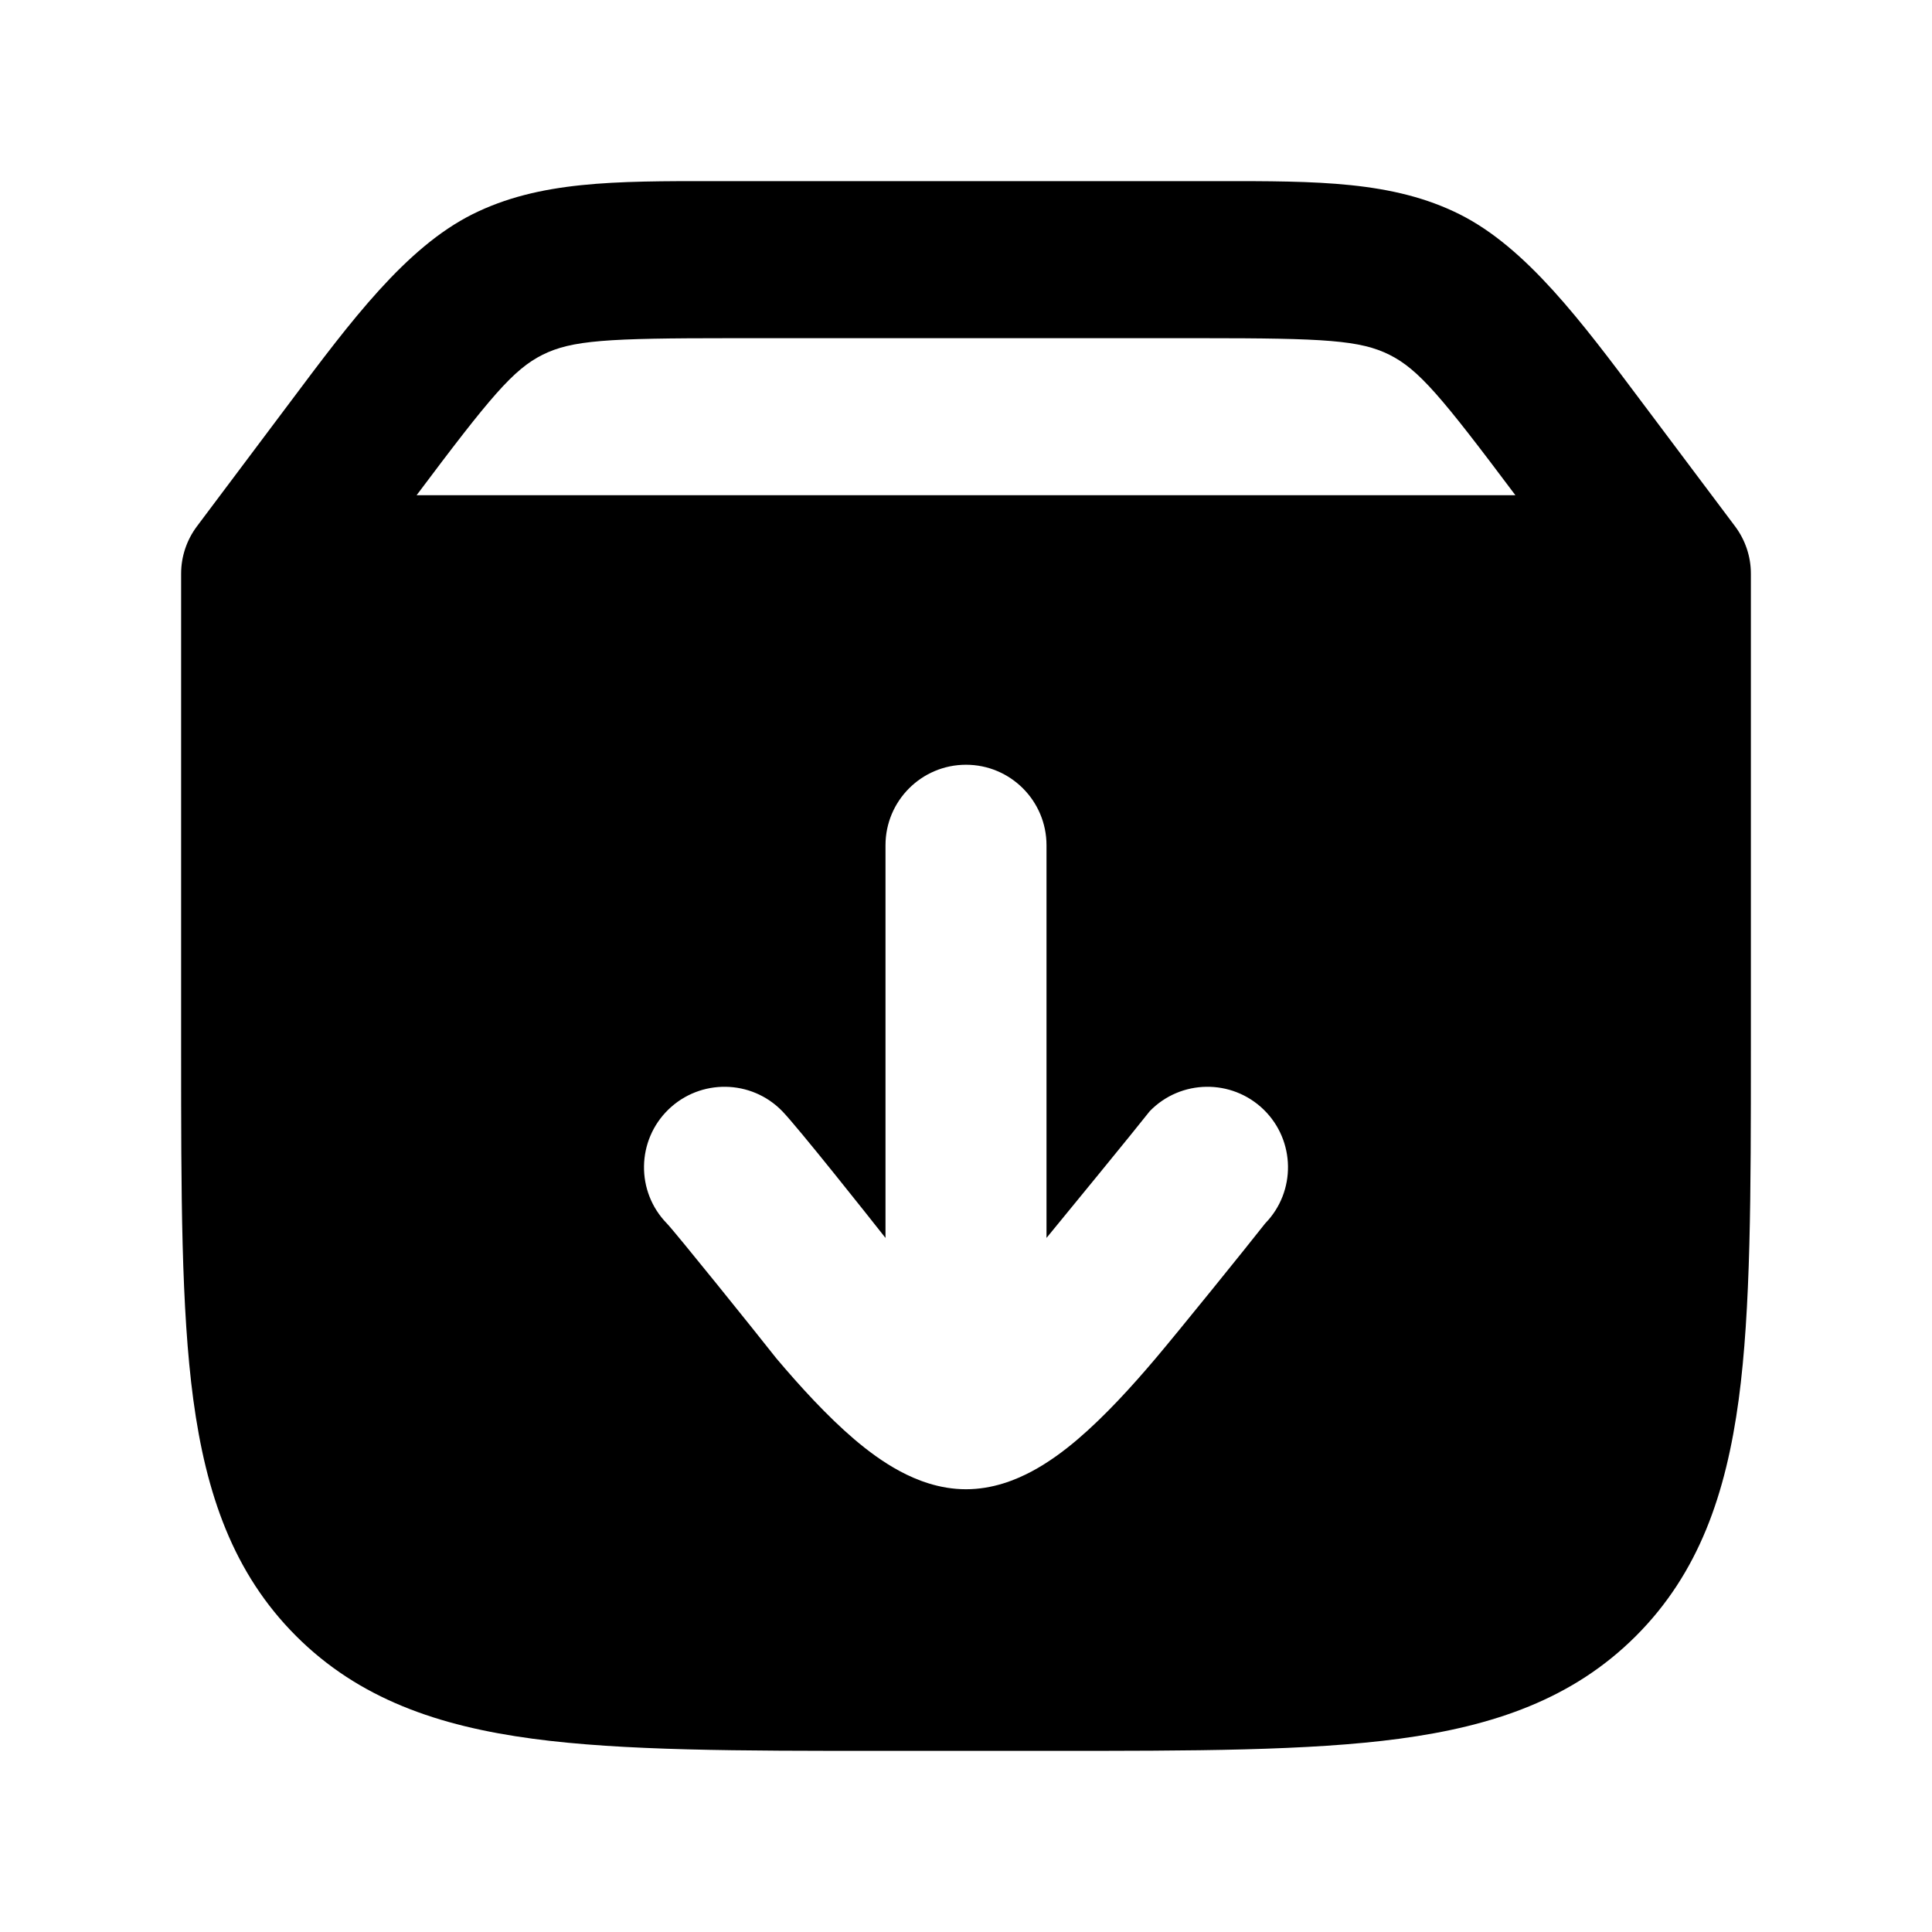
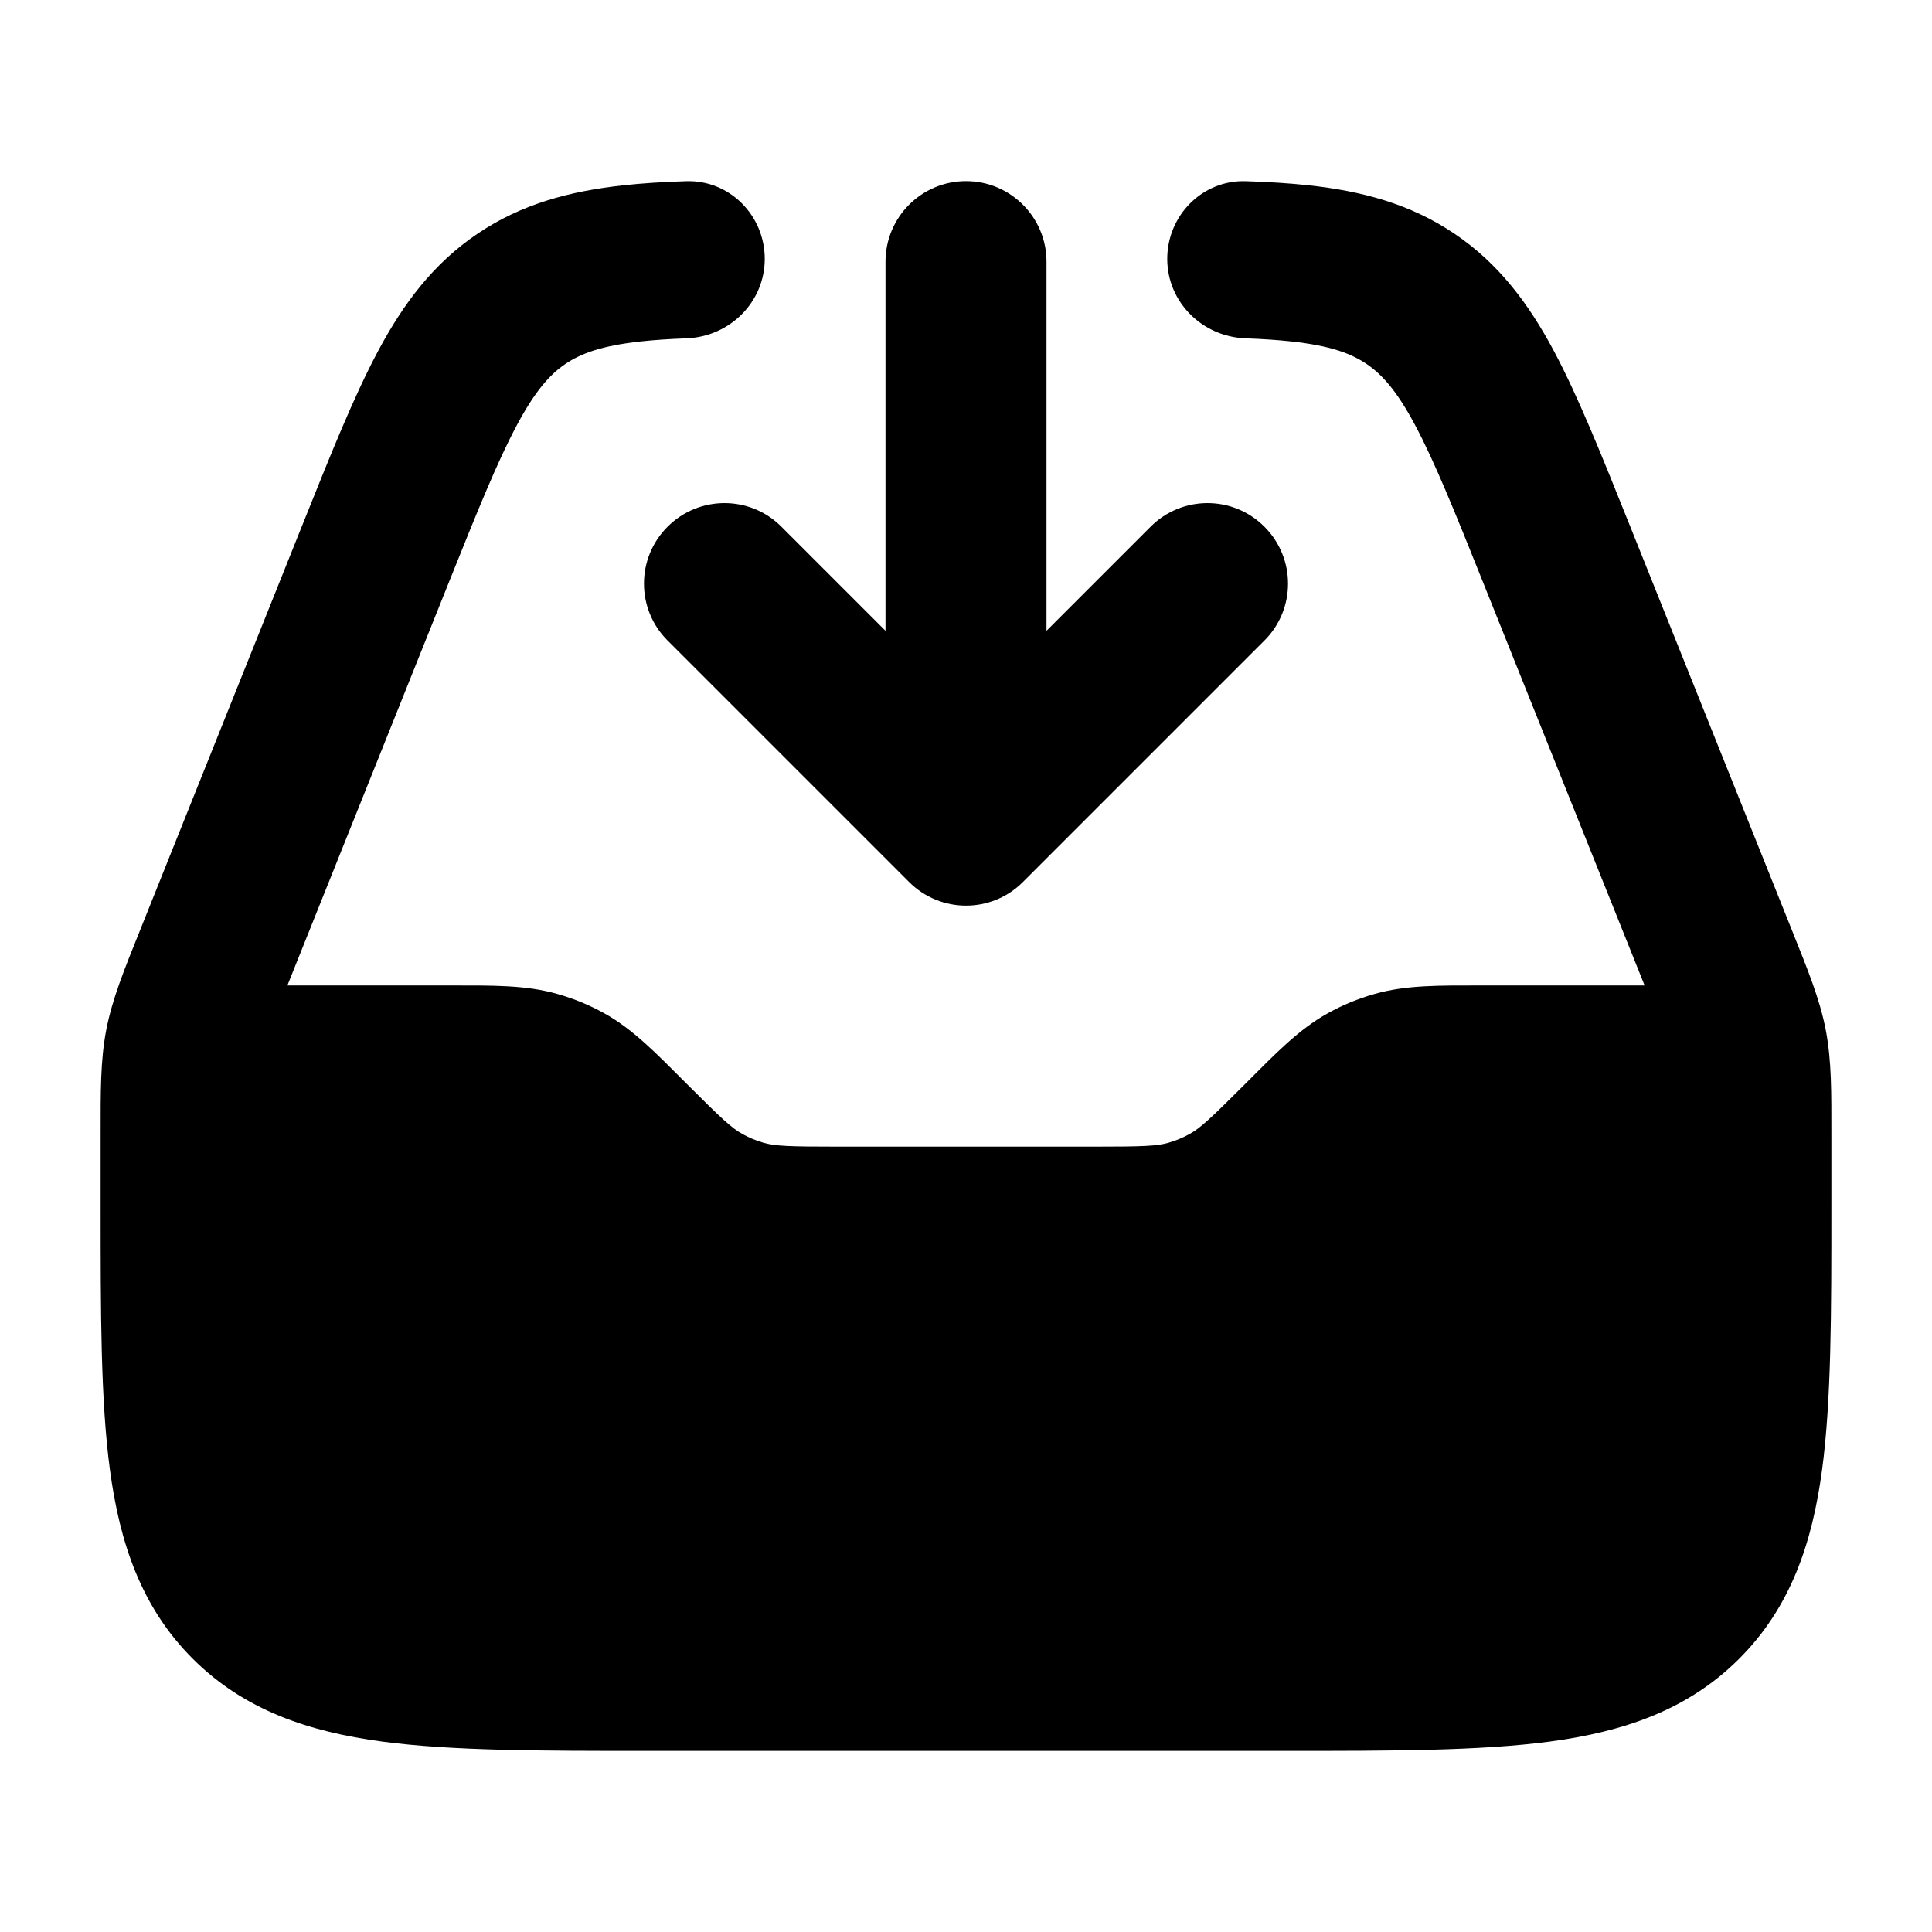
<svg xmlns="http://www.w3.org/2000/svg" width="24" height="24" viewBox="0 0 24 24" fill="none">
-   <path d="M15.125 2.25C16.363 2.249 17.304 2.248 18.132 2.662C18.959 3.076 19.643 3.99 20.385 4.981L21.555 6.54C21.681 6.709 21.75 6.914 21.75 7.125V13.047C21.75 14.825 21.75 16.258 21.599 17.385C21.441 18.555 21.105 19.54 20.322 20.323C19.54 21.105 18.555 21.442 17.385 21.599C16.258 21.75 14.824 21.75 13.046 21.75H10.954C9.177 21.75 7.743 21.75 6.616 21.599C5.446 21.442 4.46 21.105 3.678 20.323C2.895 19.54 2.559 18.555 2.401 17.385C2.25 16.258 2.25 14.825 2.25 13.047V7.125C2.25 6.914 2.319 6.709 2.445 6.54L3.615 4.981C4.357 3.99 5.041 3.076 5.868 2.662C6.696 2.248 7.637 2.249 8.875 2.25H15.125ZM12 9.5C11.448 9.5 11 9.948 11 10.5V15.378C10.77 15.086 9.91 14.002 9.717 13.803C9.332 13.407 8.699 13.399 8.303 13.783C7.907 14.168 7.898 14.802 8.283 15.197C8.387 15.304 9.387 16.547 9.644 16.874C9.94 17.224 10.275 17.591 10.611 17.878C10.78 18.022 10.973 18.166 11.183 18.278C11.384 18.385 11.667 18.5 12 18.5C12.333 18.5 12.616 18.385 12.817 18.278C13.027 18.166 13.22 18.022 13.389 17.878C13.725 17.591 14.06 17.224 14.356 16.874C14.633 16.547 15.489 15.488 15.717 15.197C16.102 14.802 16.093 14.168 15.697 13.783C15.301 13.399 14.668 13.407 14.283 13.803C14.104 14.032 13.193 15.143 13 15.378V10.5C13 9.948 12.552 9.5 12 9.5ZM9.075 4.201C7.542 4.201 7.104 4.226 6.74 4.407C6.377 4.589 6.095 4.925 5.175 6.152H18.825C17.905 4.925 17.623 4.589 17.26 4.407C16.896 4.226 16.458 4.201 14.925 4.201H9.075Z" fill="currentColor" />
+   <path d="M11 3.25C11 2.698 11.448 2.25 12 2.25C12.552 2.25 13 2.698 13 3.25V7.836L14.293 6.543C14.684 6.152 15.317 6.152 15.707 6.543C16.098 6.933 16.098 7.567 15.707 7.957L12.707 10.957C12.317 11.348 11.684 11.348 11.293 10.957L8.293 7.957C7.902 7.567 7.902 6.933 8.293 6.543C8.684 6.152 9.317 6.152 9.707 6.543L11 7.836V3.25Z" fill="currentColor" />
+   <path d="M14.5 3.216C14.5 2.675 14.939 2.232 15.478 2.251C15.758 2.26 16.018 2.276 16.257 2.302C16.919 2.374 17.518 2.532 18.069 2.904C18.62 3.276 18.99 3.774 19.304 4.362C19.604 4.925 19.893 5.647 20.239 6.51L20.246 6.527L22.261 11.558C22.456 12.046 22.605 12.407 22.68 12.793C22.754 13.18 22.75 13.569 22.75 14.095V14.982C22.75 16.305 22.75 17.398 22.634 18.262C22.512 19.167 22.245 19.966 21.604 20.606C20.963 21.247 20.162 21.512 19.256 21.634C18.389 21.75 17.293 21.75 15.963 21.75H8.037C6.707 21.75 5.611 21.75 4.744 21.634C3.837 21.512 3.037 21.247 2.395 20.606C1.754 19.966 1.488 19.167 1.366 18.262C1.25 17.398 1.25 16.305 1.25 14.982V14.095C1.25 13.569 1.246 13.18 1.32 12.793C1.395 12.407 1.543 12.046 1.739 11.558L3.754 6.527L3.761 6.51C4.107 5.647 4.395 4.925 4.696 4.362C5.01 3.774 5.38 3.276 5.931 2.904C6.481 2.532 7.08 2.375 7.743 2.302C7.982 2.276 8.241 2.26 8.521 2.251C9.061 2.232 9.5 2.675 9.5 3.216C9.5 3.753 9.065 4.183 8.528 4.203C8.316 4.211 8.127 4.223 7.956 4.242C7.473 4.295 7.219 4.39 7.025 4.52C6.832 4.651 6.65 4.852 6.421 5.281C6.18 5.731 5.934 6.341 5.569 7.251L3.57 12.242H5.586C6.12 12.242 6.533 12.235 6.926 12.348C7.128 12.405 7.324 12.486 7.509 12.589C7.866 12.788 8.152 13.084 8.53 13.463C8.968 13.901 9.089 14.013 9.221 14.086C9.304 14.133 9.393 14.169 9.485 14.196C9.63 14.237 9.795 14.244 10.414 14.244H13.586C14.205 14.244 14.37 14.237 14.514 14.196C14.607 14.169 14.695 14.133 14.779 14.086C14.911 14.013 15.032 13.901 15.47 13.463C15.848 13.084 16.134 12.788 16.491 12.589C16.675 12.486 16.871 12.405 17.074 12.348C17.467 12.235 17.88 12.242 18.414 12.242H20.43L18.43 7.251C18.066 6.341 17.819 5.731 17.579 5.281C17.35 4.852 17.168 4.651 16.974 4.52C16.781 4.39 16.527 4.295 16.044 4.242C15.872 4.223 15.684 4.211 15.472 4.203C14.935 4.183 14.5 3.753 14.5 3.216Z" fill="currentColor" />
</svg>
